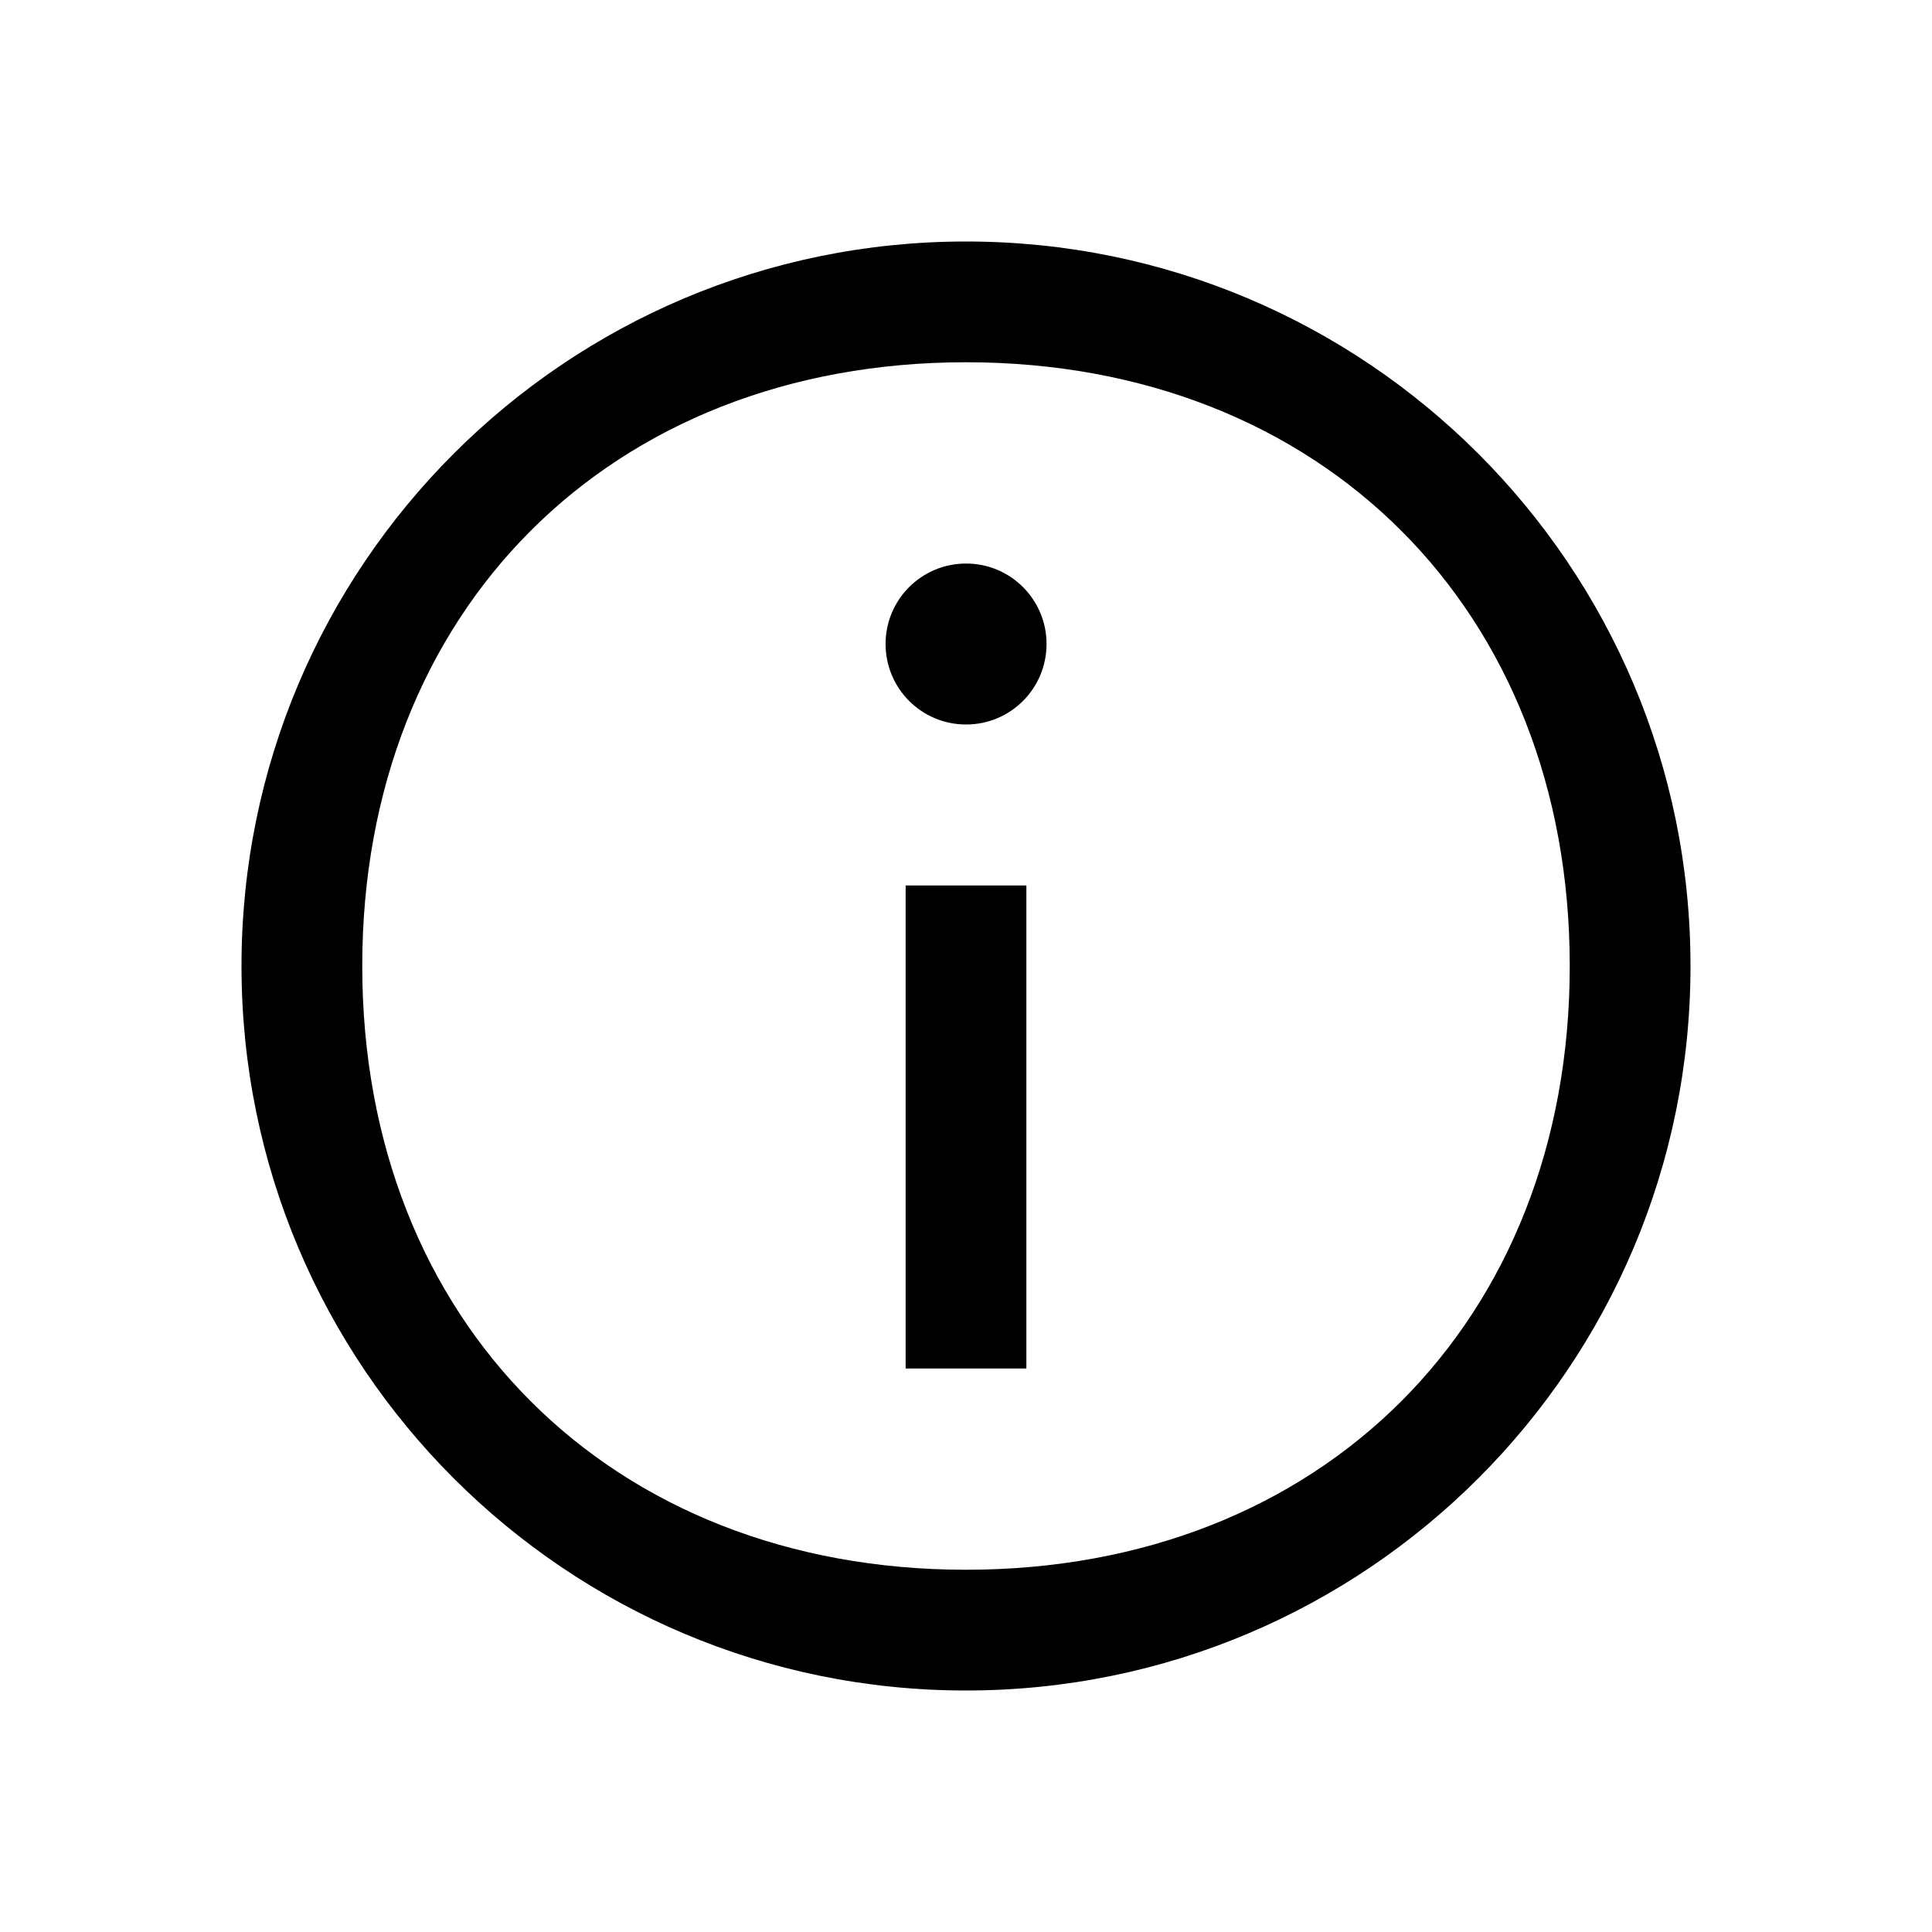
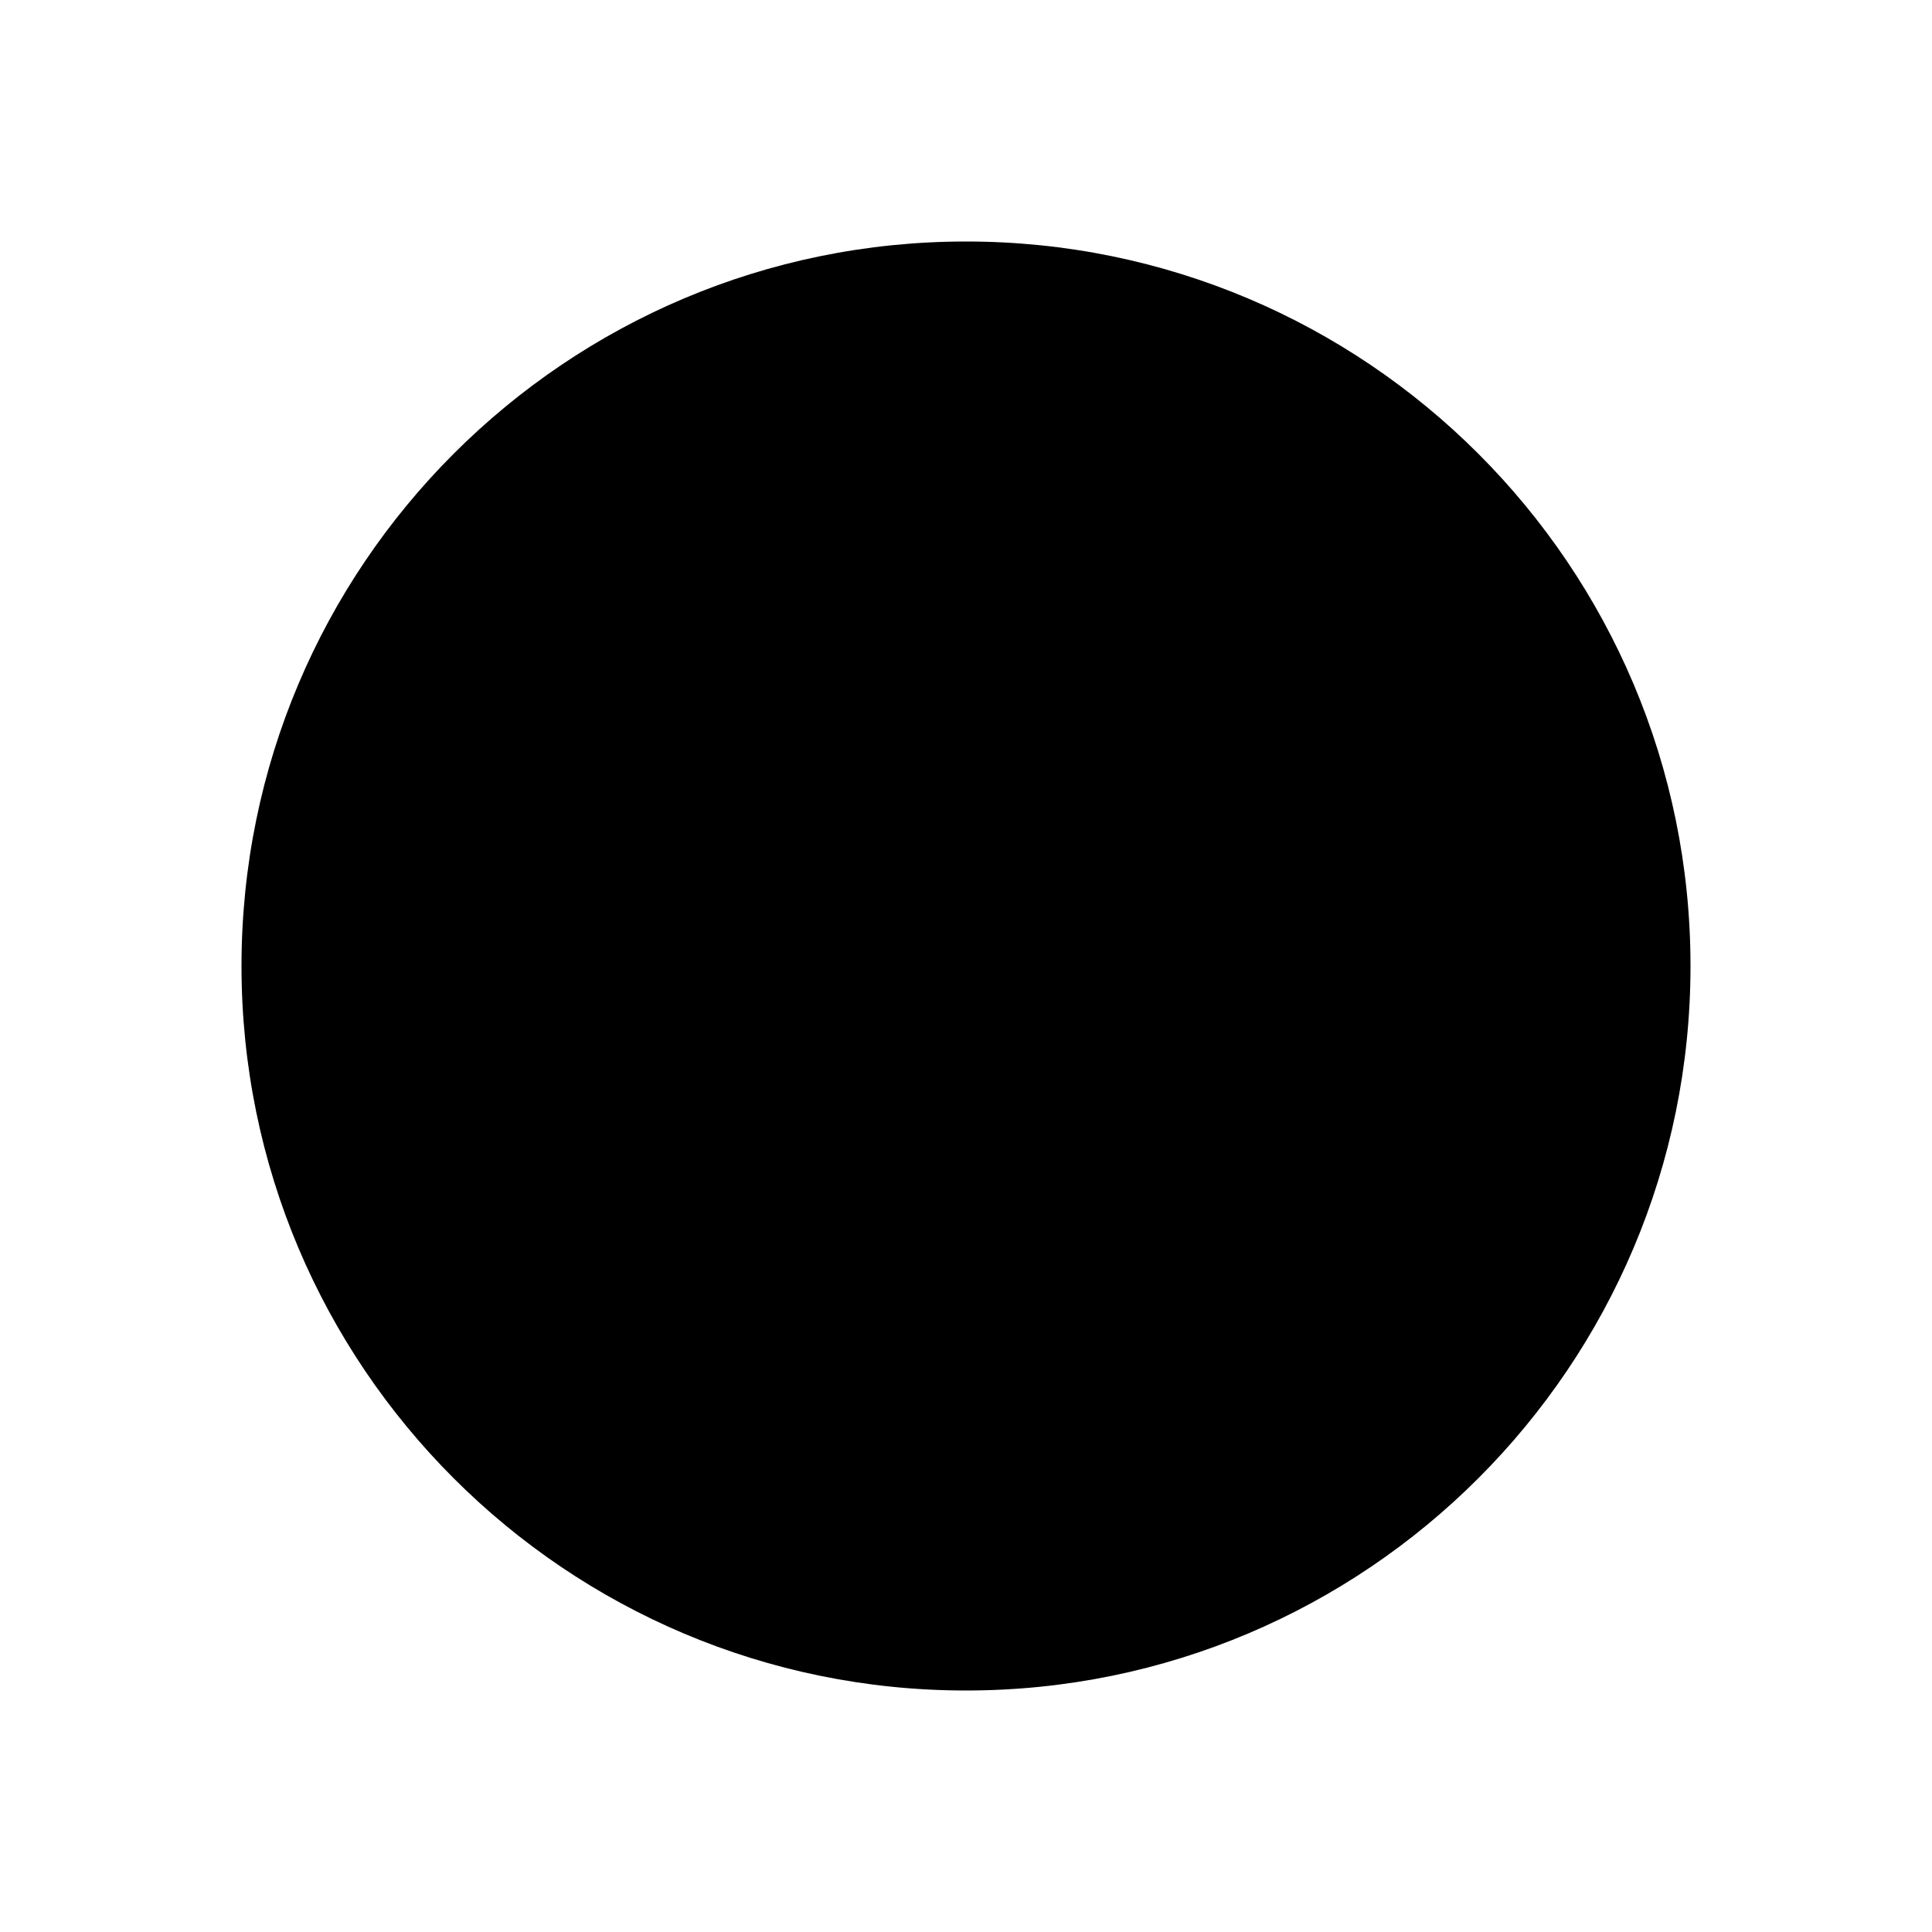
<svg xmlns="http://www.w3.org/2000/svg" width="16" height="16" viewBox="0 0 16 16" fill="none">
-   <path d="M8 14C11.314 14 14 11.314 14 8C14 4.686 11.314 2 8 2C4.686 2 2 4.686 2 8C2 11.314 4.686 14 8 14ZM8 13C5.054 13 3 10.946 3 8C3 5.054 5.054 3 8 3C10.946 3 13 5.054 13 8C13 10.946 10.946 13 8 13ZM7.5 7.333H8.5V9.5V11.333H7.5V9.5V7.333ZM7.334 5.333C7.334 4.965 7.632 4.667 8.001 4.667C8.369 4.667 8.667 4.965 8.667 5.333C8.667 5.702 8.369 6 8.001 6C7.632 6 7.334 5.702 7.334 5.333Z" fill="black" />
+   <path d="M13 8A5 5 0 1 1 3 8a5 5 0 0 1 10 0m1 0A6 6 0 1 1 2 8a6 6 0 0 1 12 0m-6.517 2.536a.514.514 0 1 0 1.028 0V7.2a.514.514 0 1 0-1.028 0zm.097-4.631a.6.6 0 0 0 .42.162.6.6 0 0 0 .42-.162.52.52 0 0 0 .177-.395.52.52 0 0 0-.177-.395A.6.6 0 0 0 8 4.95a.6.6 0 0 0-.42.165.52.52 0 0 0-.177.395q0 .23.177.395" fill="black" />
</svg>
